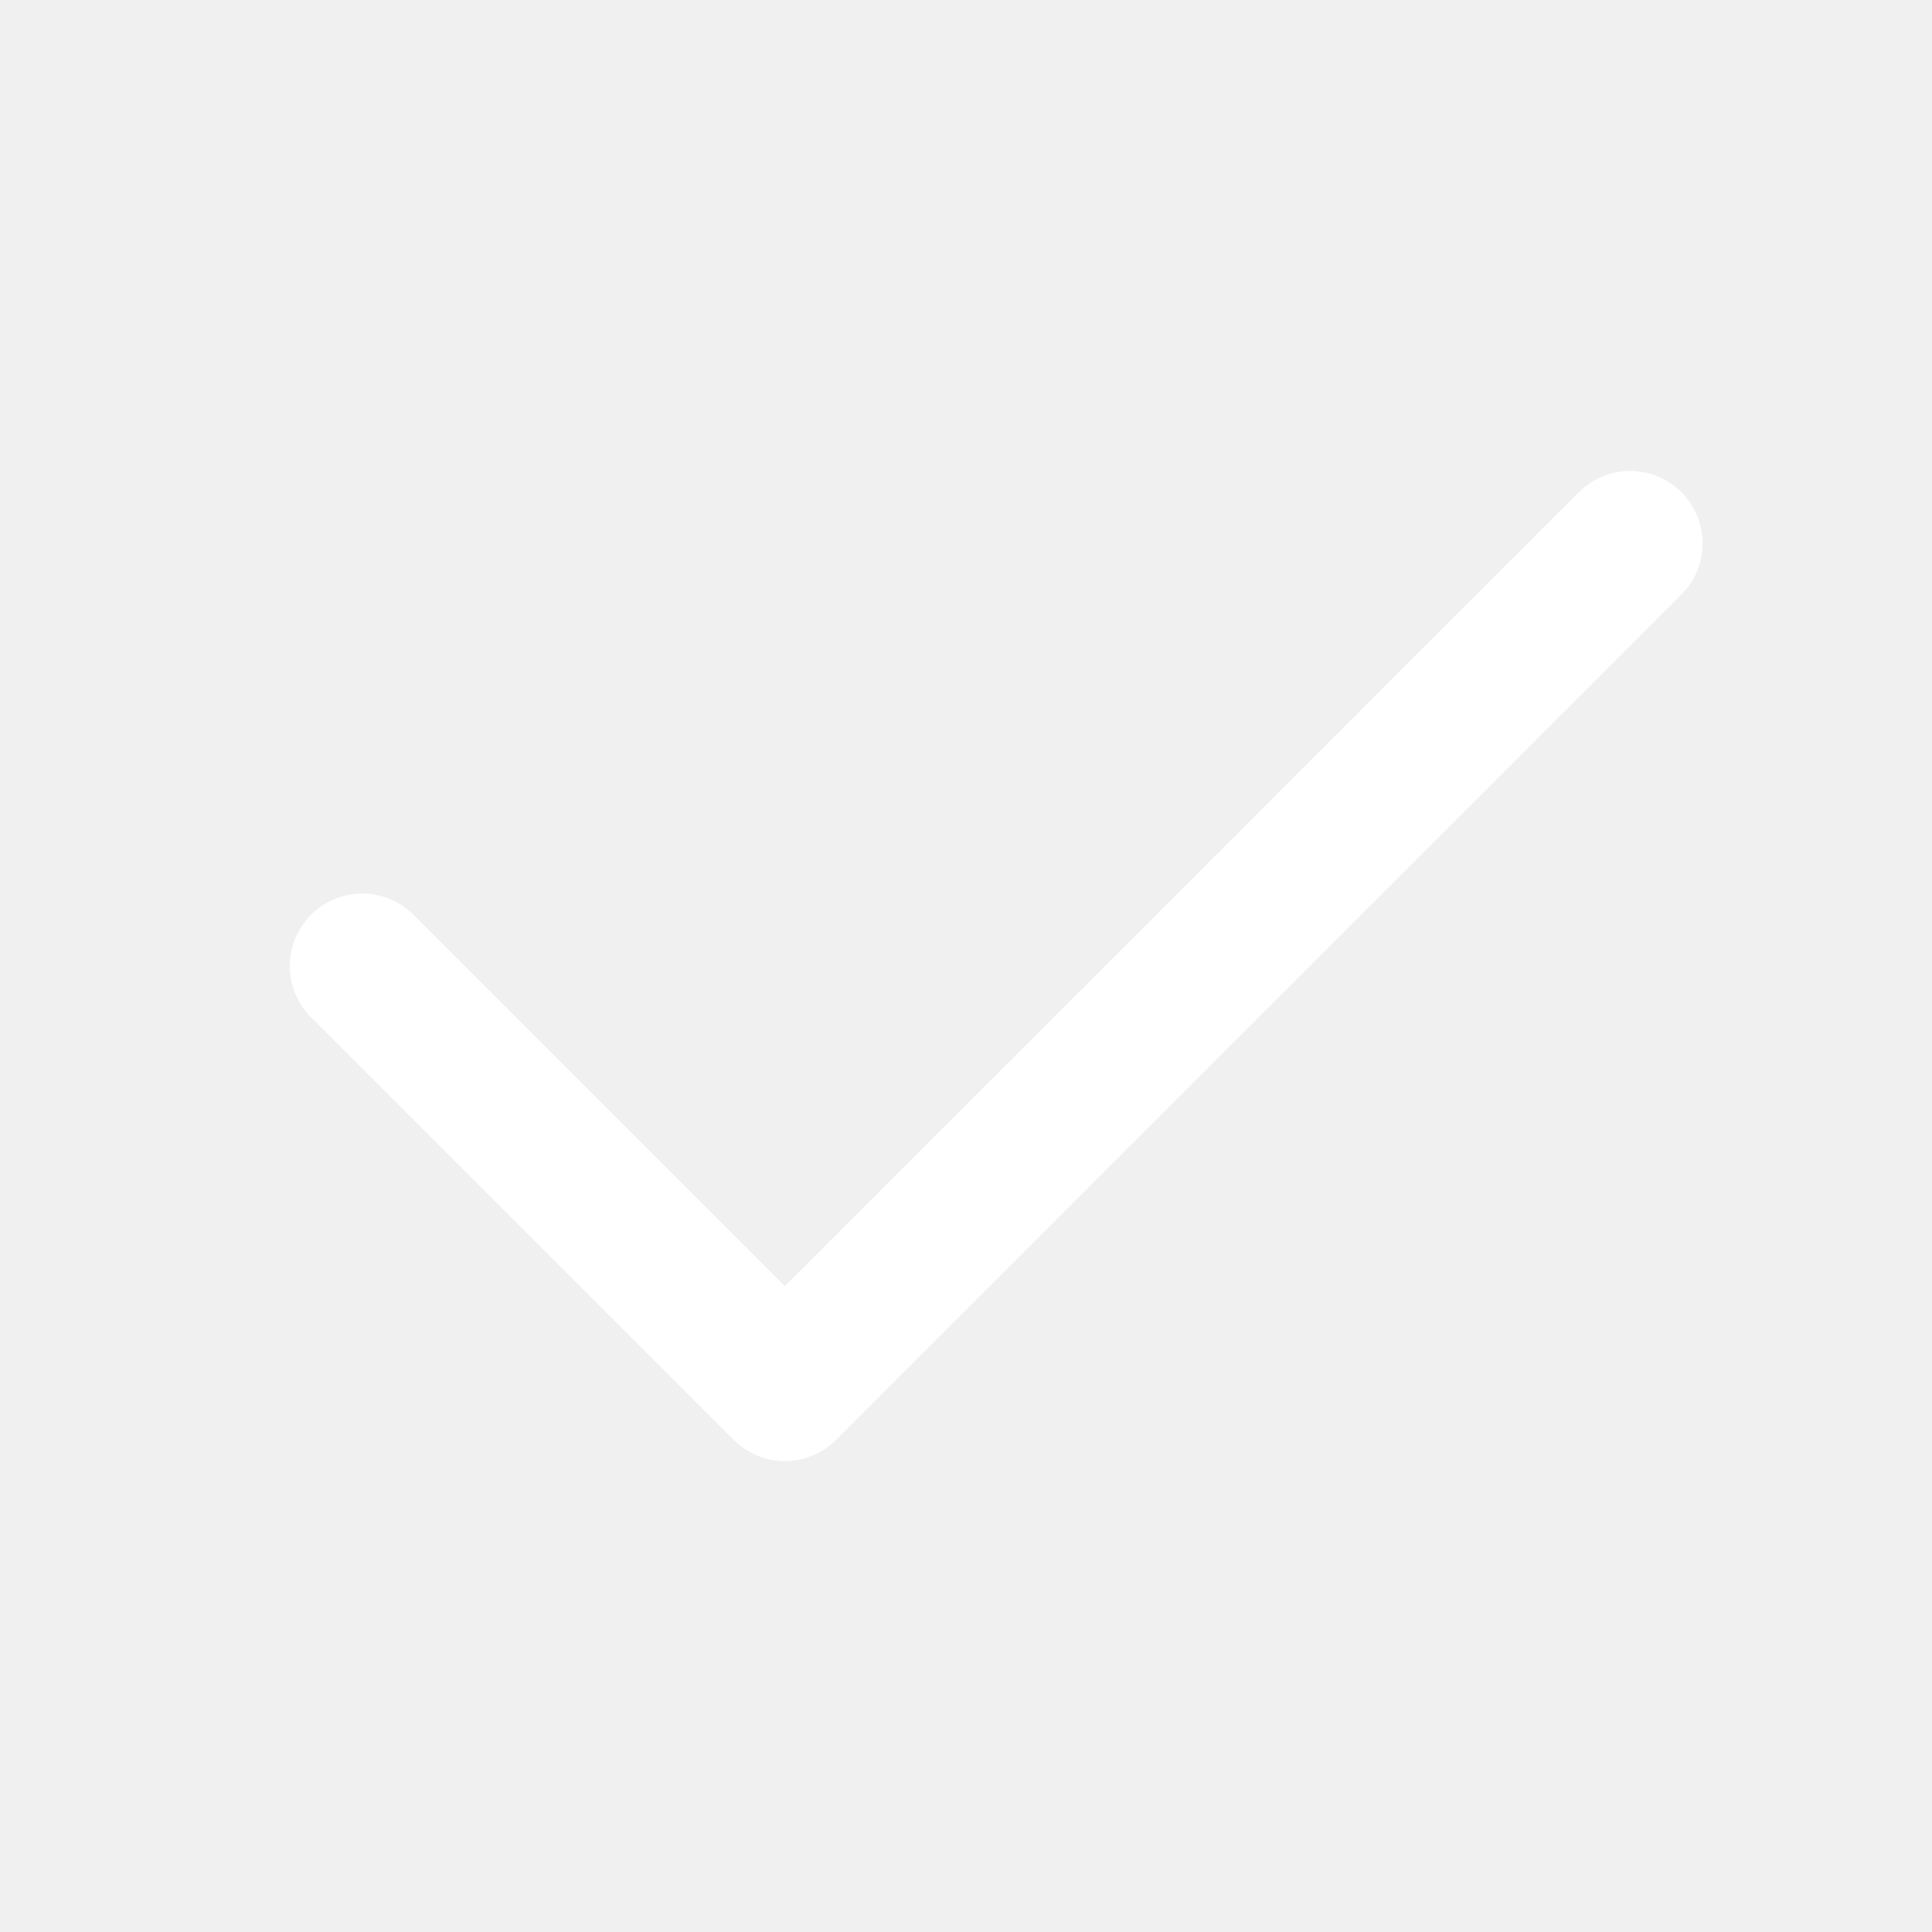
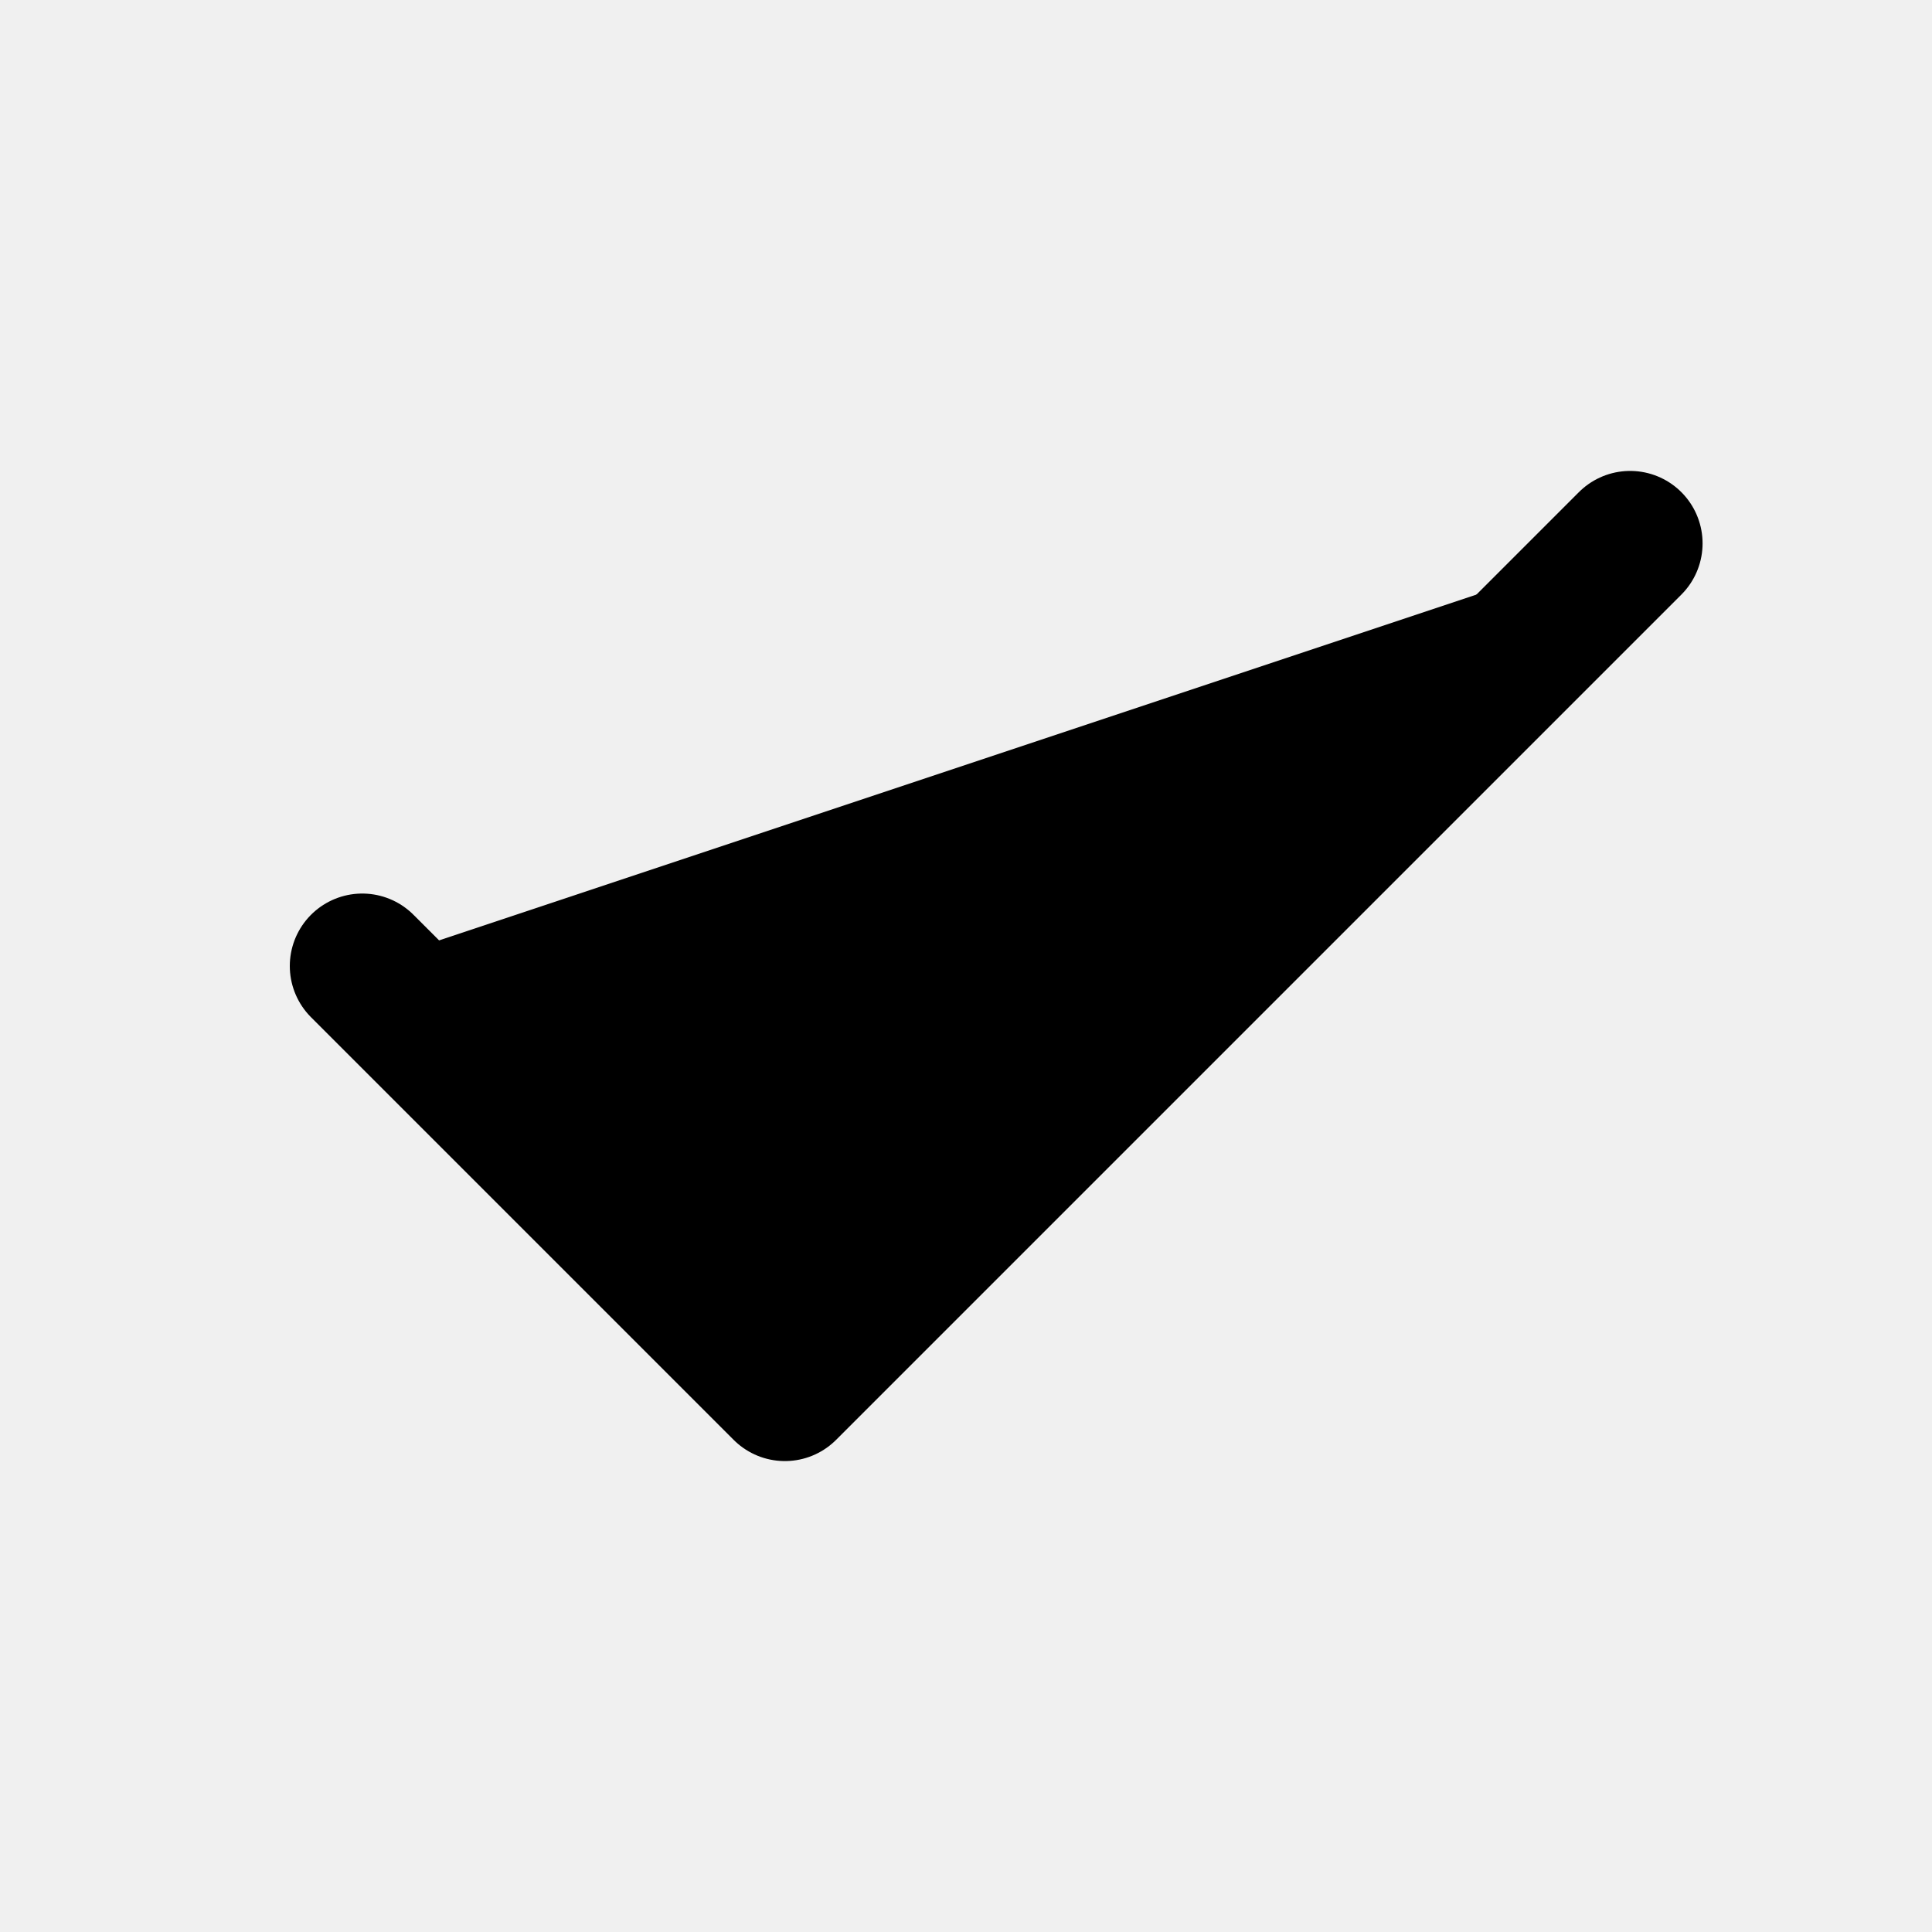
- <svg xmlns="http://www.w3.org/2000/svg" width="20" height="20" viewBox="0 0 20 20" fill="none">
-   <path d="M16.875 5.625L8.125 14.375L3.75 10" stroke="white" stroke-width="1.5" stroke-linecap="round" stroke-linejoin="round" />
+ <svg xmlns="http://www.w3.org/2000/svg" viewBox="0 0 20 20" fill="currentColor">
+   <path d="M16.875 5.625L8.125 14.375L3.75 10" stroke="currentColor" stroke-width="1.5" stroke-linecap="round" stroke-linejoin="round" />
</svg>
